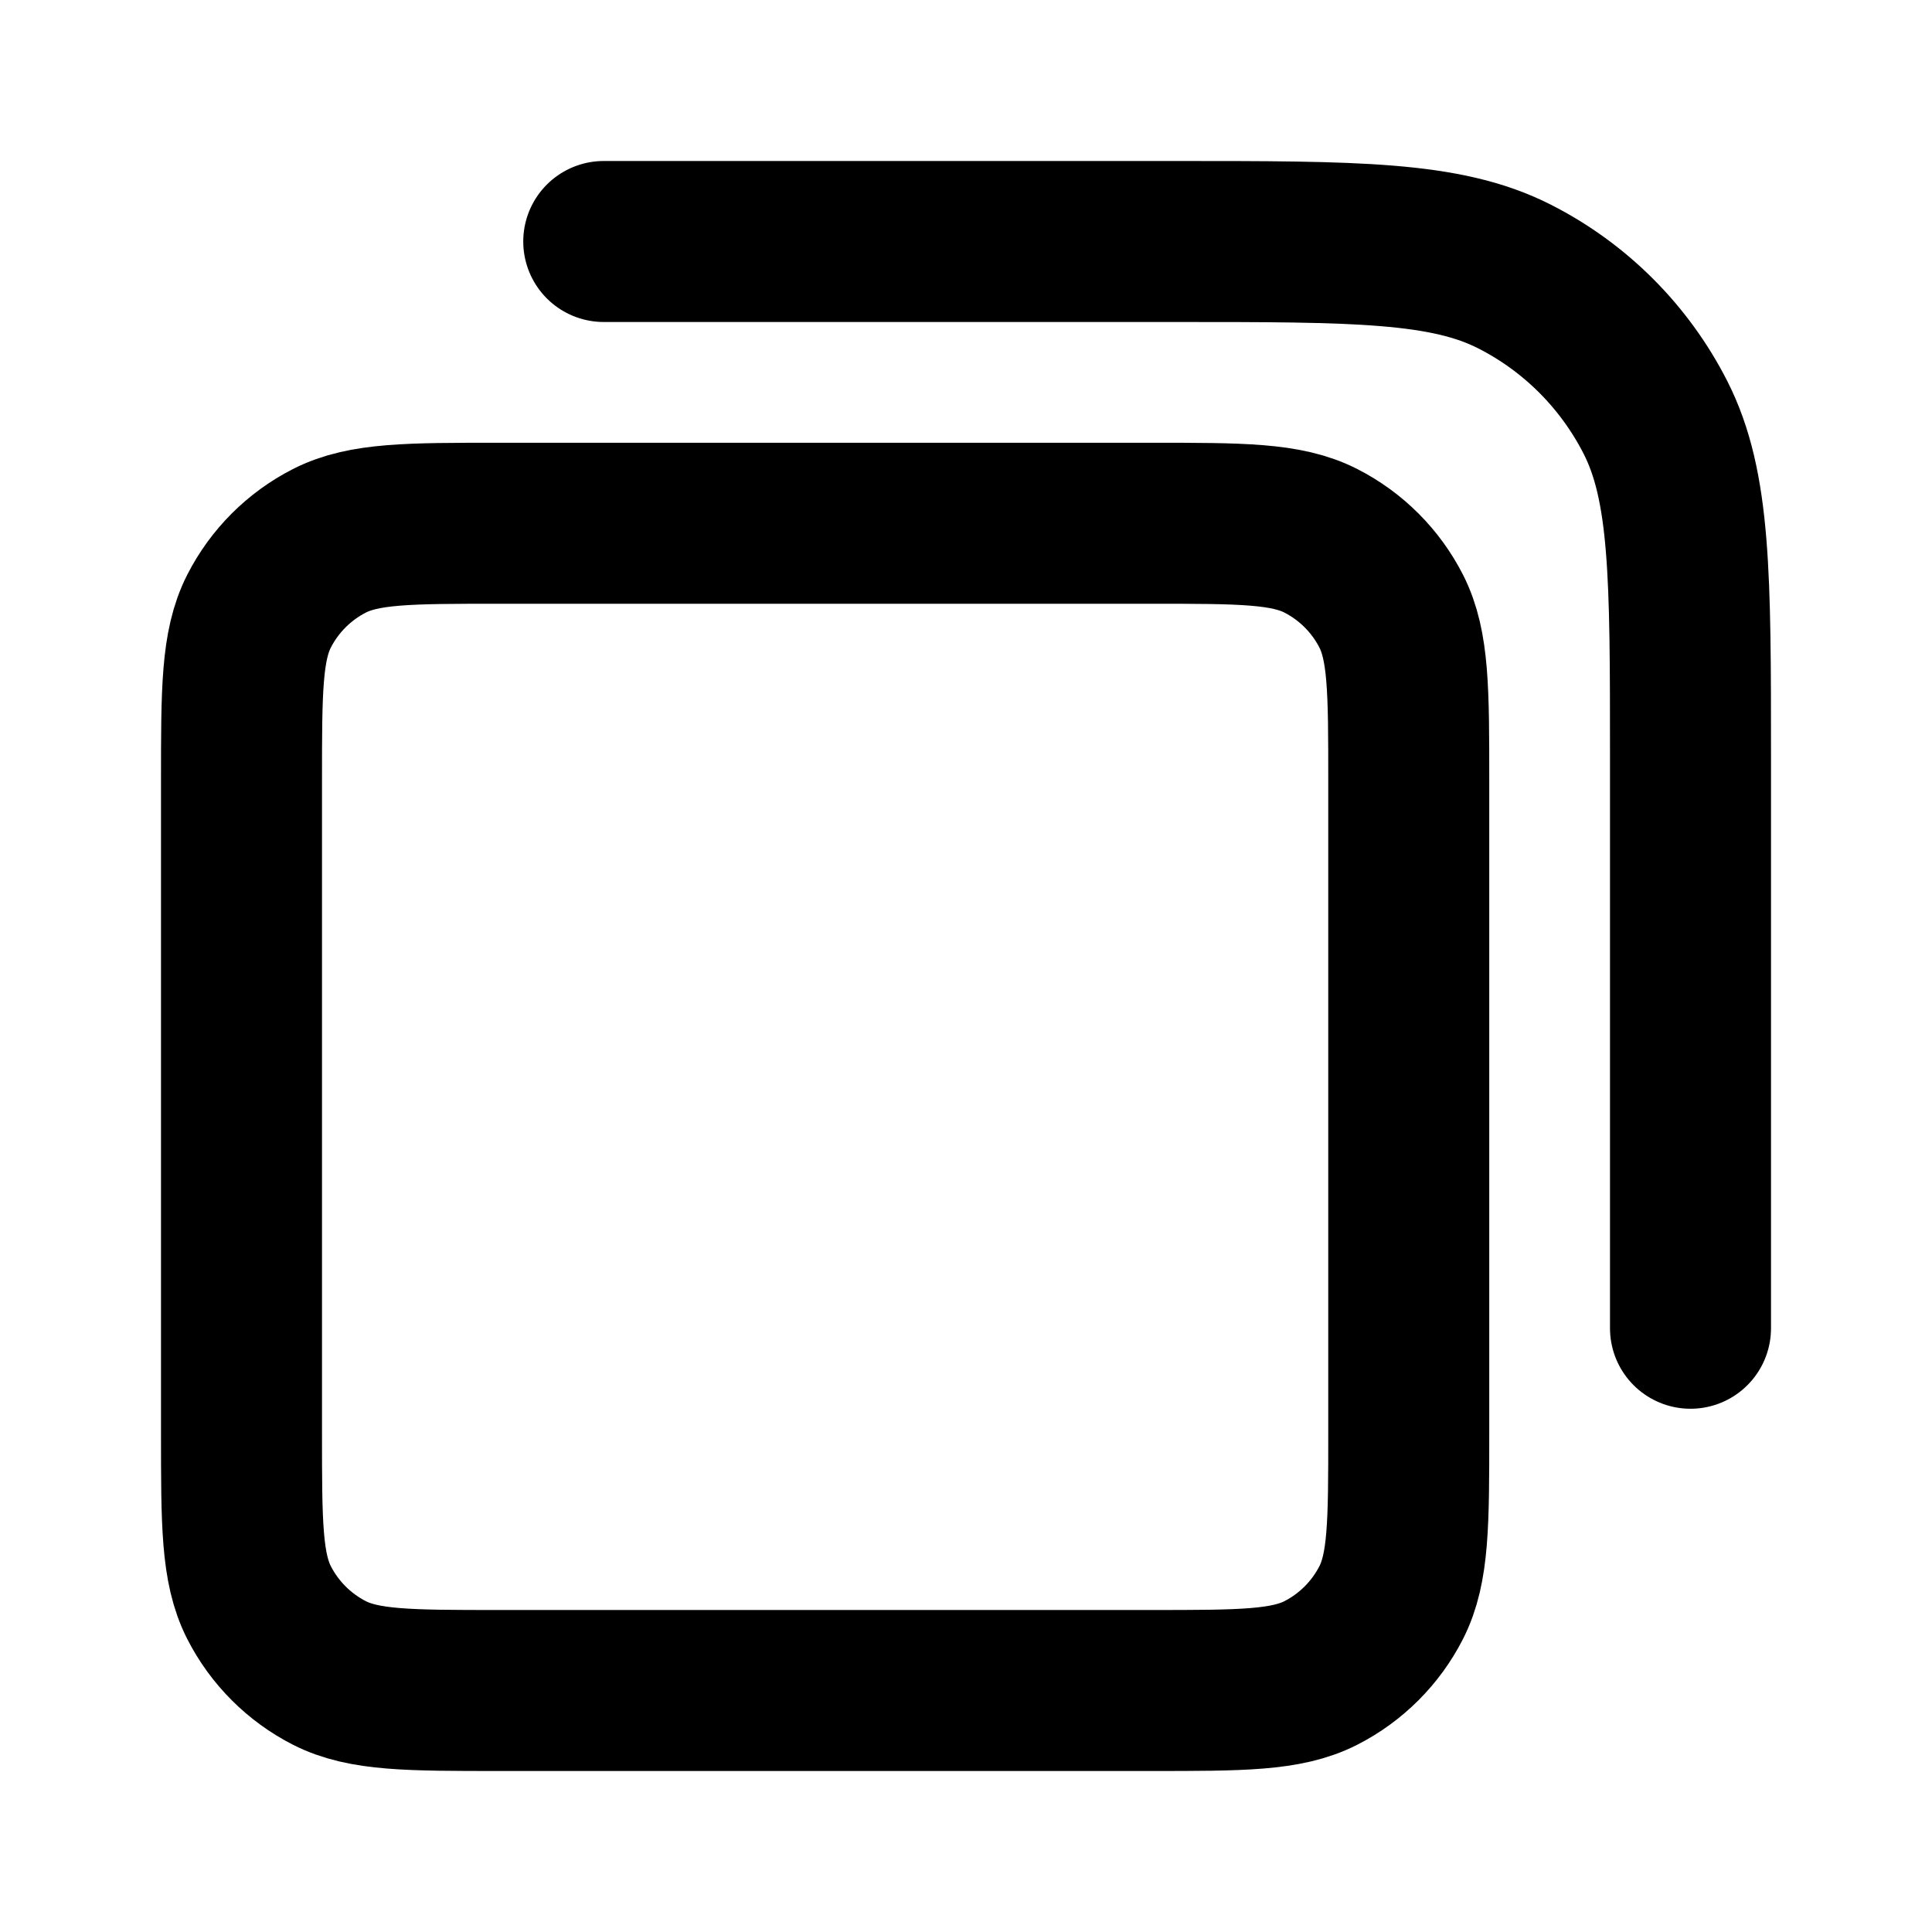
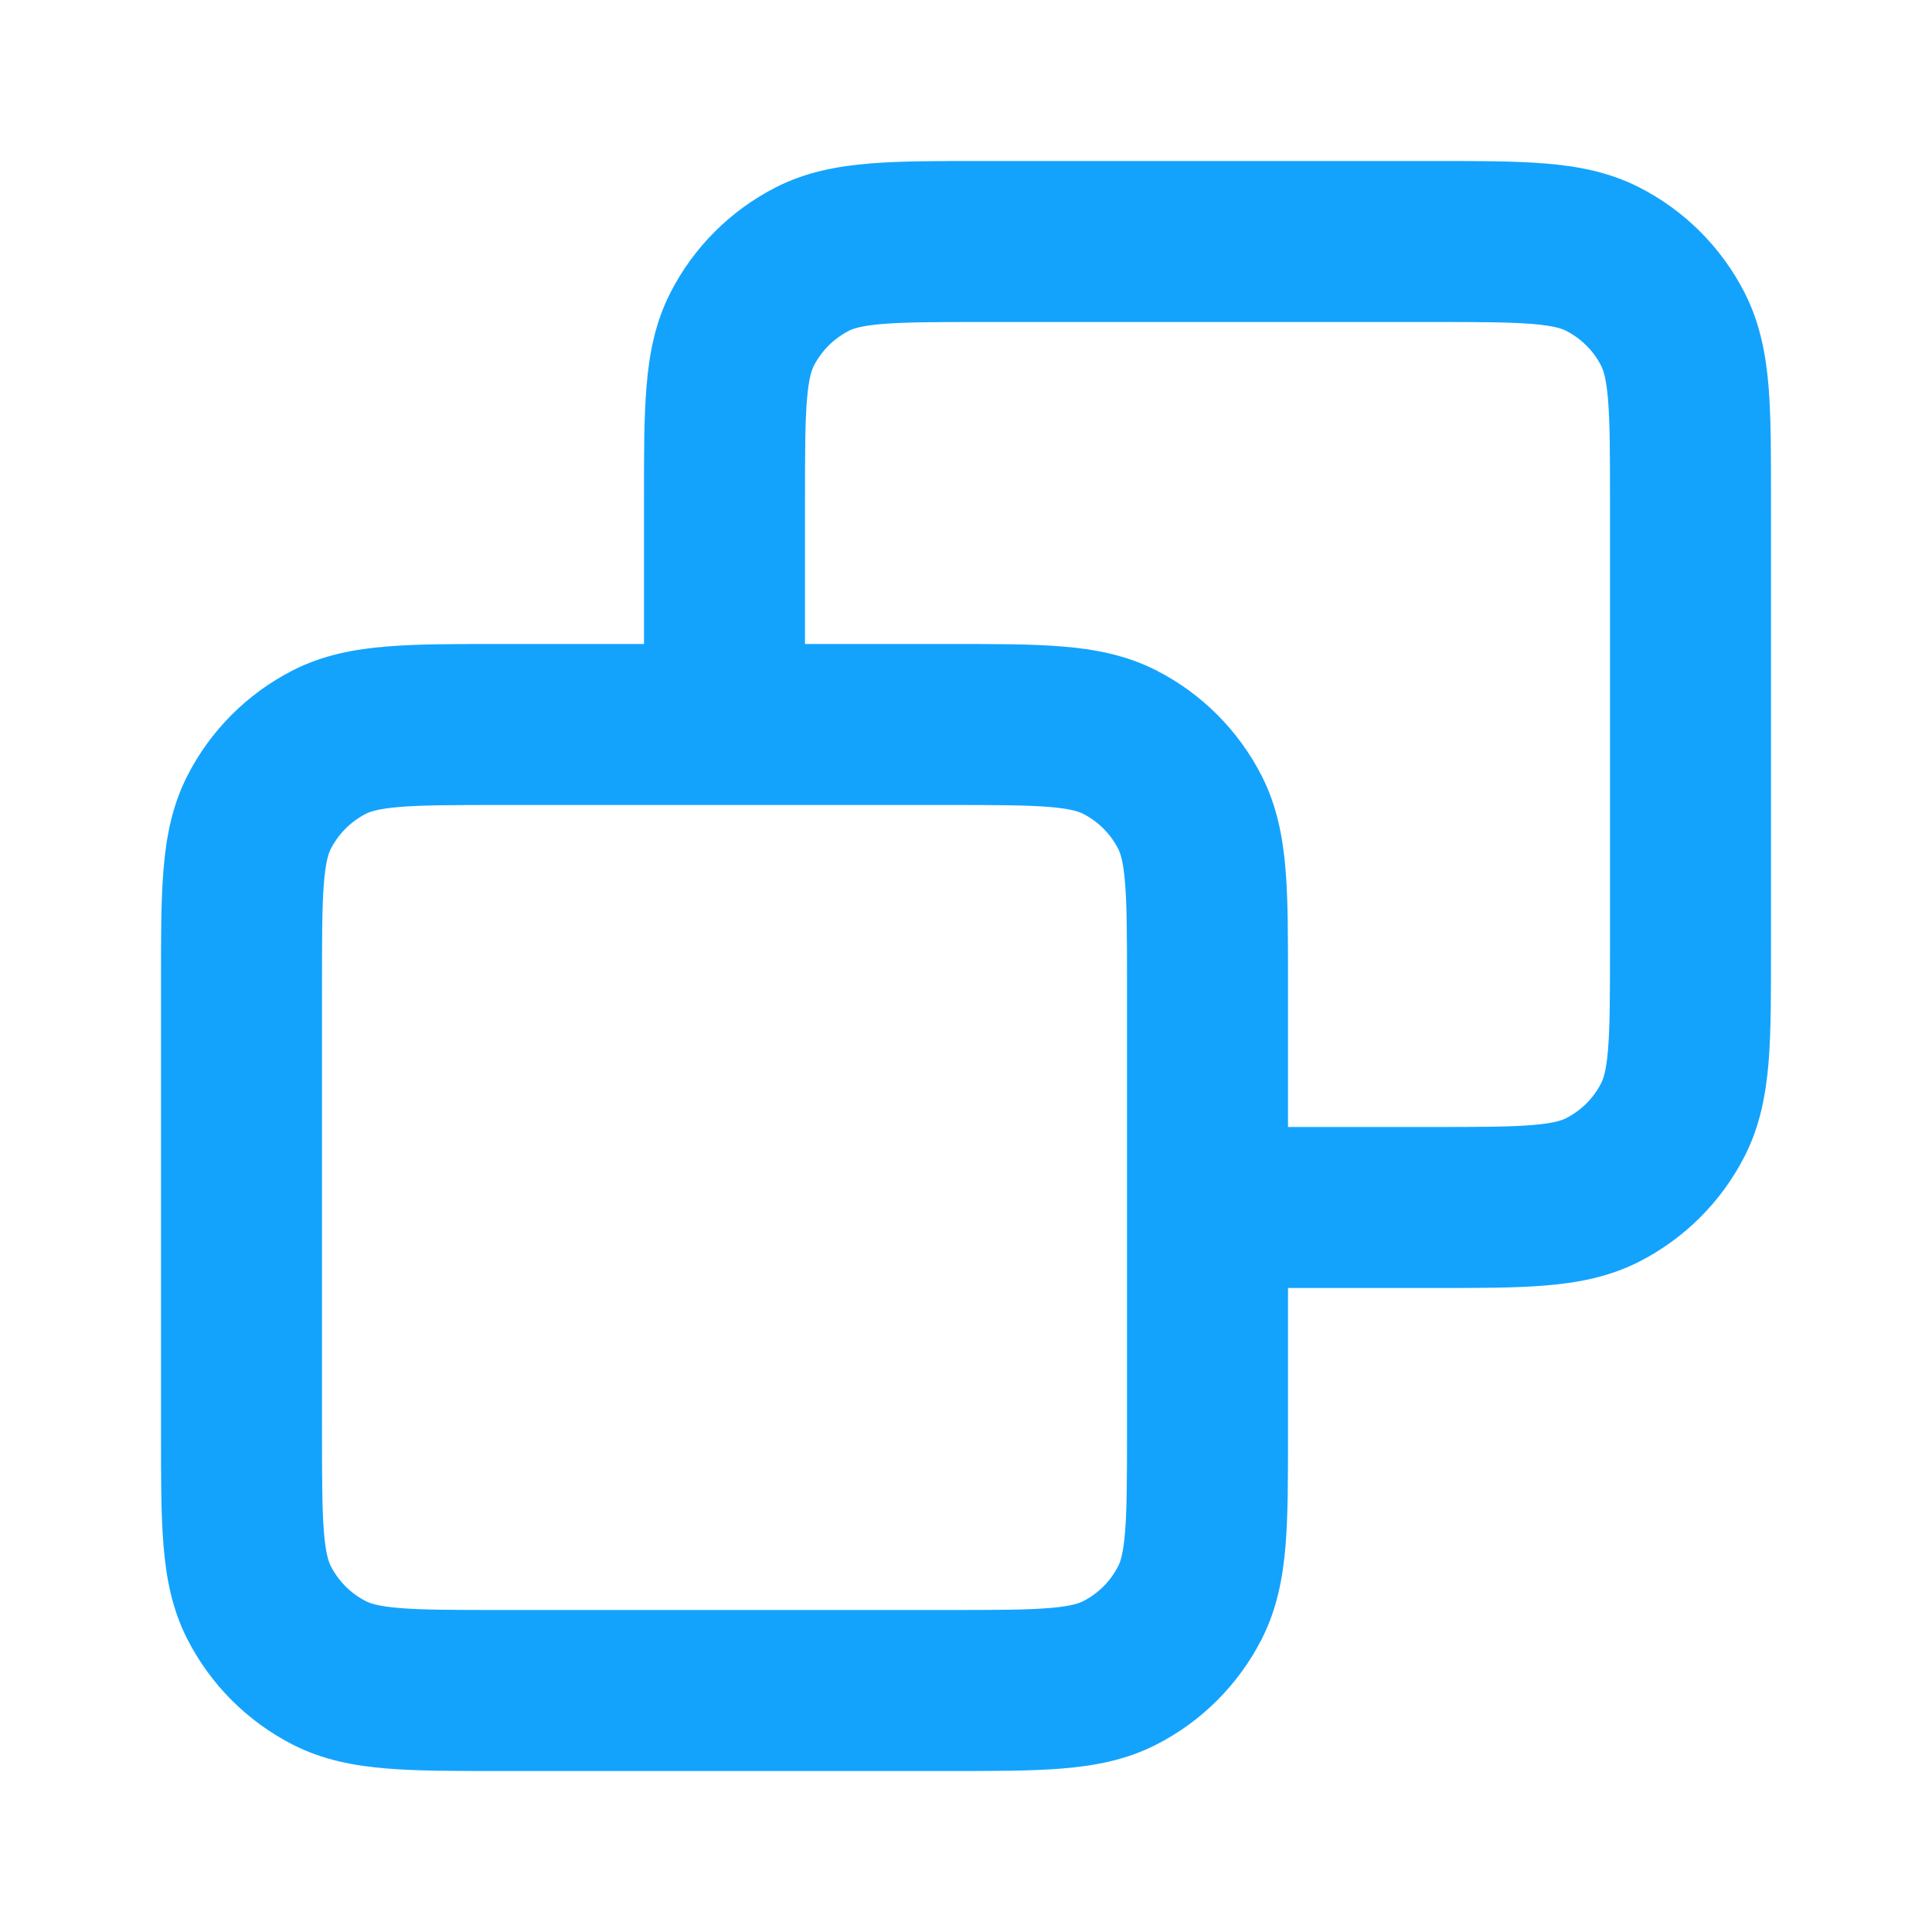
<svg xmlns="http://www.w3.org/2000/svg" width="24" height="24" viewBox="0 0 24 24" fill="none">
-   <path d="M7.5 3H14.6C16.84 3 17.96 3 18.816 3.436C19.569 3.819 20.18 4.431 20.564 5.184C21 6.04 21 7.16 21 9.4V16.5M6.2 21H14.3C15.42 21 15.98 21 16.408 20.782C16.784 20.59 17.09 20.284 17.282 19.908C17.5 19.48 17.5 18.92 17.5 17.8V9.7C17.5 8.58 17.5 8.02 17.282 7.592C17.09 7.216 16.784 6.91 16.408 6.718C15.98 6.5 15.42 6.5 14.3 6.5H6.2C5.08 6.5 4.52 6.5 4.092 6.718C3.716 6.91 3.41 7.216 3.218 7.592C3 8.02 3 8.58 3 9.7V17.8C3 18.92 3 19.48 3.218 19.908C3.41 20.284 3.716 20.59 4.092 20.782C4.52 21 5.08 21 6.2 21Z" stroke="black" stroke-width="2" stroke-linecap="round" stroke-linejoin="round" />
+   <path d="M15 14C14.448 14 14 14.448 14 15C14 15.552 14.448 16 15 16V14ZM17.8 15V14V15ZM8 9C8 9.552 8.448 10 9 10C9.552 10 10 9.552 10 9H8ZM10.092 3.218L9.638 2.327V2.327L10.092 3.218ZM9.218 4.092L10.109 4.546V4.546L9.218 4.092ZM21 6.2H20H21ZM20.782 4.092L19.891 4.546L20.782 4.092ZM19.908 3.218L20.362 2.327L19.908 3.218ZM19.908 14.782L20.362 15.673L19.908 14.782ZM21 11.8H22H21ZM20.782 13.908L21.673 14.362L20.782 13.908ZM11.8 21V20V21ZM6.2 21V22V21ZM15 17.8H16H15ZM14.782 19.908L15.673 20.362L14.782 19.908ZM13.908 20.782L14.362 21.673L13.908 20.782ZM13.908 9.218L14.362 8.327L13.908 9.218ZM15 12.2H14H15ZM14.782 10.092L13.891 10.546L14.782 10.092ZM3.218 10.092L4.109 10.546L3.218 10.092ZM4.092 9.218L3.638 8.327L4.092 9.218ZM3.218 19.908L2.327 20.362H2.327L3.218 19.908ZM4.092 20.782L4.546 19.891L4.092 20.782ZM15 16H17.8V14H15V16ZM17.8 2H12.2V4H17.8V2ZM8 6.2V9H10V6.2H8ZM12.2 2C11.657 2 11.189 1.999 10.805 2.031C10.41 2.063 10.016 2.134 9.638 2.327L10.546 4.109C10.595 4.084 10.696 4.046 10.968 4.024C11.251 4.001 11.624 4 12.2 4V2ZM10 6.2C10 5.624 10.001 5.251 10.024 4.968C10.046 4.696 10.084 4.595 10.109 4.546L8.327 3.638C8.134 4.016 8.063 4.41 8.031 4.805C7.999 5.189 8 5.657 8 6.2H10ZM9.638 2.327C9.073 2.615 8.614 3.074 8.327 3.638L10.109 4.546C10.205 4.358 10.358 4.205 10.546 4.109L9.638 2.327ZM22 6.2C22 5.656 22.001 5.189 21.97 4.805C21.937 4.41 21.866 4.016 21.673 3.638L19.891 4.546C19.916 4.595 19.954 4.696 19.976 4.968C19.999 5.251 20 5.623 20 6.2H22ZM17.8 4C18.377 4 18.749 4.001 19.032 4.024C19.304 4.046 19.404 4.084 19.454 4.109L20.362 2.327C19.983 2.134 19.59 2.063 19.195 2.031C18.811 1.999 18.344 2 17.8 2V4ZM21.673 3.638C21.385 3.073 20.926 2.614 20.362 2.327L19.454 4.109C19.642 4.205 19.796 4.358 19.891 4.546L21.673 3.638ZM17.8 16C18.344 16 18.811 16.001 19.195 15.969C19.59 15.937 19.983 15.866 20.362 15.673L19.454 13.891C19.404 13.916 19.304 13.954 19.032 13.976C18.749 13.999 18.377 14 17.8 14V16ZM20 11.8C20 12.377 19.999 12.749 19.976 13.032C19.954 13.304 19.916 13.405 19.891 13.454L21.673 14.362C21.866 13.984 21.937 13.59 21.97 13.195C22.001 12.811 22 12.344 22 11.8H20ZM20.362 15.673C20.926 15.386 21.385 14.927 21.673 14.362L19.891 13.454C19.796 13.642 19.642 13.795 19.454 13.891L20.362 15.673ZM22 11.8V6.2H20V11.8H22ZM4 17.8V12.2H2V17.8H4ZM6.2 10H11.8V8H6.2V10ZM11.8 20H6.2V22H11.8V20ZM14 17.8C14 18.377 13.999 18.749 13.976 19.032C13.954 19.304 13.916 19.405 13.891 19.454L15.673 20.362C15.866 19.984 15.937 19.59 15.97 19.195C16.001 18.811 16 18.344 16 17.8H14ZM11.8 22C12.344 22 12.812 22.001 13.195 21.969C13.59 21.937 13.983 21.866 14.362 21.673L13.454 19.891C13.404 19.916 13.304 19.954 13.032 19.976C12.749 19.999 12.377 20 11.8 20V22ZM13.891 19.454C13.796 19.642 13.643 19.795 13.454 19.891L14.362 21.673C14.926 21.386 15.385 20.927 15.673 20.362L13.891 19.454ZM11.8 10C12.377 10 12.749 10.001 13.032 10.024C13.304 10.046 13.404 10.084 13.454 10.109L14.362 8.327C13.983 8.134 13.59 8.063 13.195 8.031C12.812 7.999 12.344 8 11.8 8V10ZM16 12.2C16 11.656 16.001 11.189 15.97 10.805C15.937 10.41 15.866 10.016 15.673 9.638L13.891 10.546C13.916 10.595 13.954 10.696 13.976 10.968C13.999 11.251 14 11.623 14 12.2H16ZM13.454 10.109C13.642 10.205 13.796 10.358 13.891 10.546L15.673 9.638C15.385 9.073 14.926 8.614 14.362 8.327L13.454 10.109ZM4 12.2C4 11.623 4.001 11.251 4.024 10.968C4.046 10.696 4.084 10.595 4.109 10.546L2.327 9.638C2.134 10.016 2.063 10.41 2.031 10.805C1.999 11.189 2 11.656 2 12.2H4ZM6.2 8C5.657 8 5.189 7.999 4.805 8.031C4.41 8.063 4.016 8.134 3.638 8.327L4.546 10.109C4.595 10.084 4.696 10.046 4.968 10.024C5.251 10.001 5.624 10 6.2 10V8ZM4.109 10.546C4.205 10.358 4.358 10.205 4.546 10.109L3.638 8.327C3.073 8.615 2.614 9.074 2.327 9.638L4.109 10.546ZM2 17.8C2 18.344 1.999 18.811 2.031 19.195C2.063 19.59 2.134 19.984 2.327 20.362L4.109 19.454C4.084 19.405 4.046 19.304 4.024 19.032C4.001 18.749 4 18.377 4 17.8H2ZM6.2 20C5.624 20 5.251 19.999 4.968 19.976C4.696 19.954 4.595 19.916 4.546 19.891L3.638 21.673C4.016 21.866 4.41 21.937 4.805 21.969C5.189 22.001 5.657 22 6.2 22V20ZM2.327 20.362C2.615 20.926 3.073 21.385 3.638 21.673L4.546 19.891C4.358 19.795 4.205 19.642 4.109 19.454L2.327 20.362ZM14 12.2V17.8H16V12.2H14Z" fill="#13A3FD" />
</svg>
